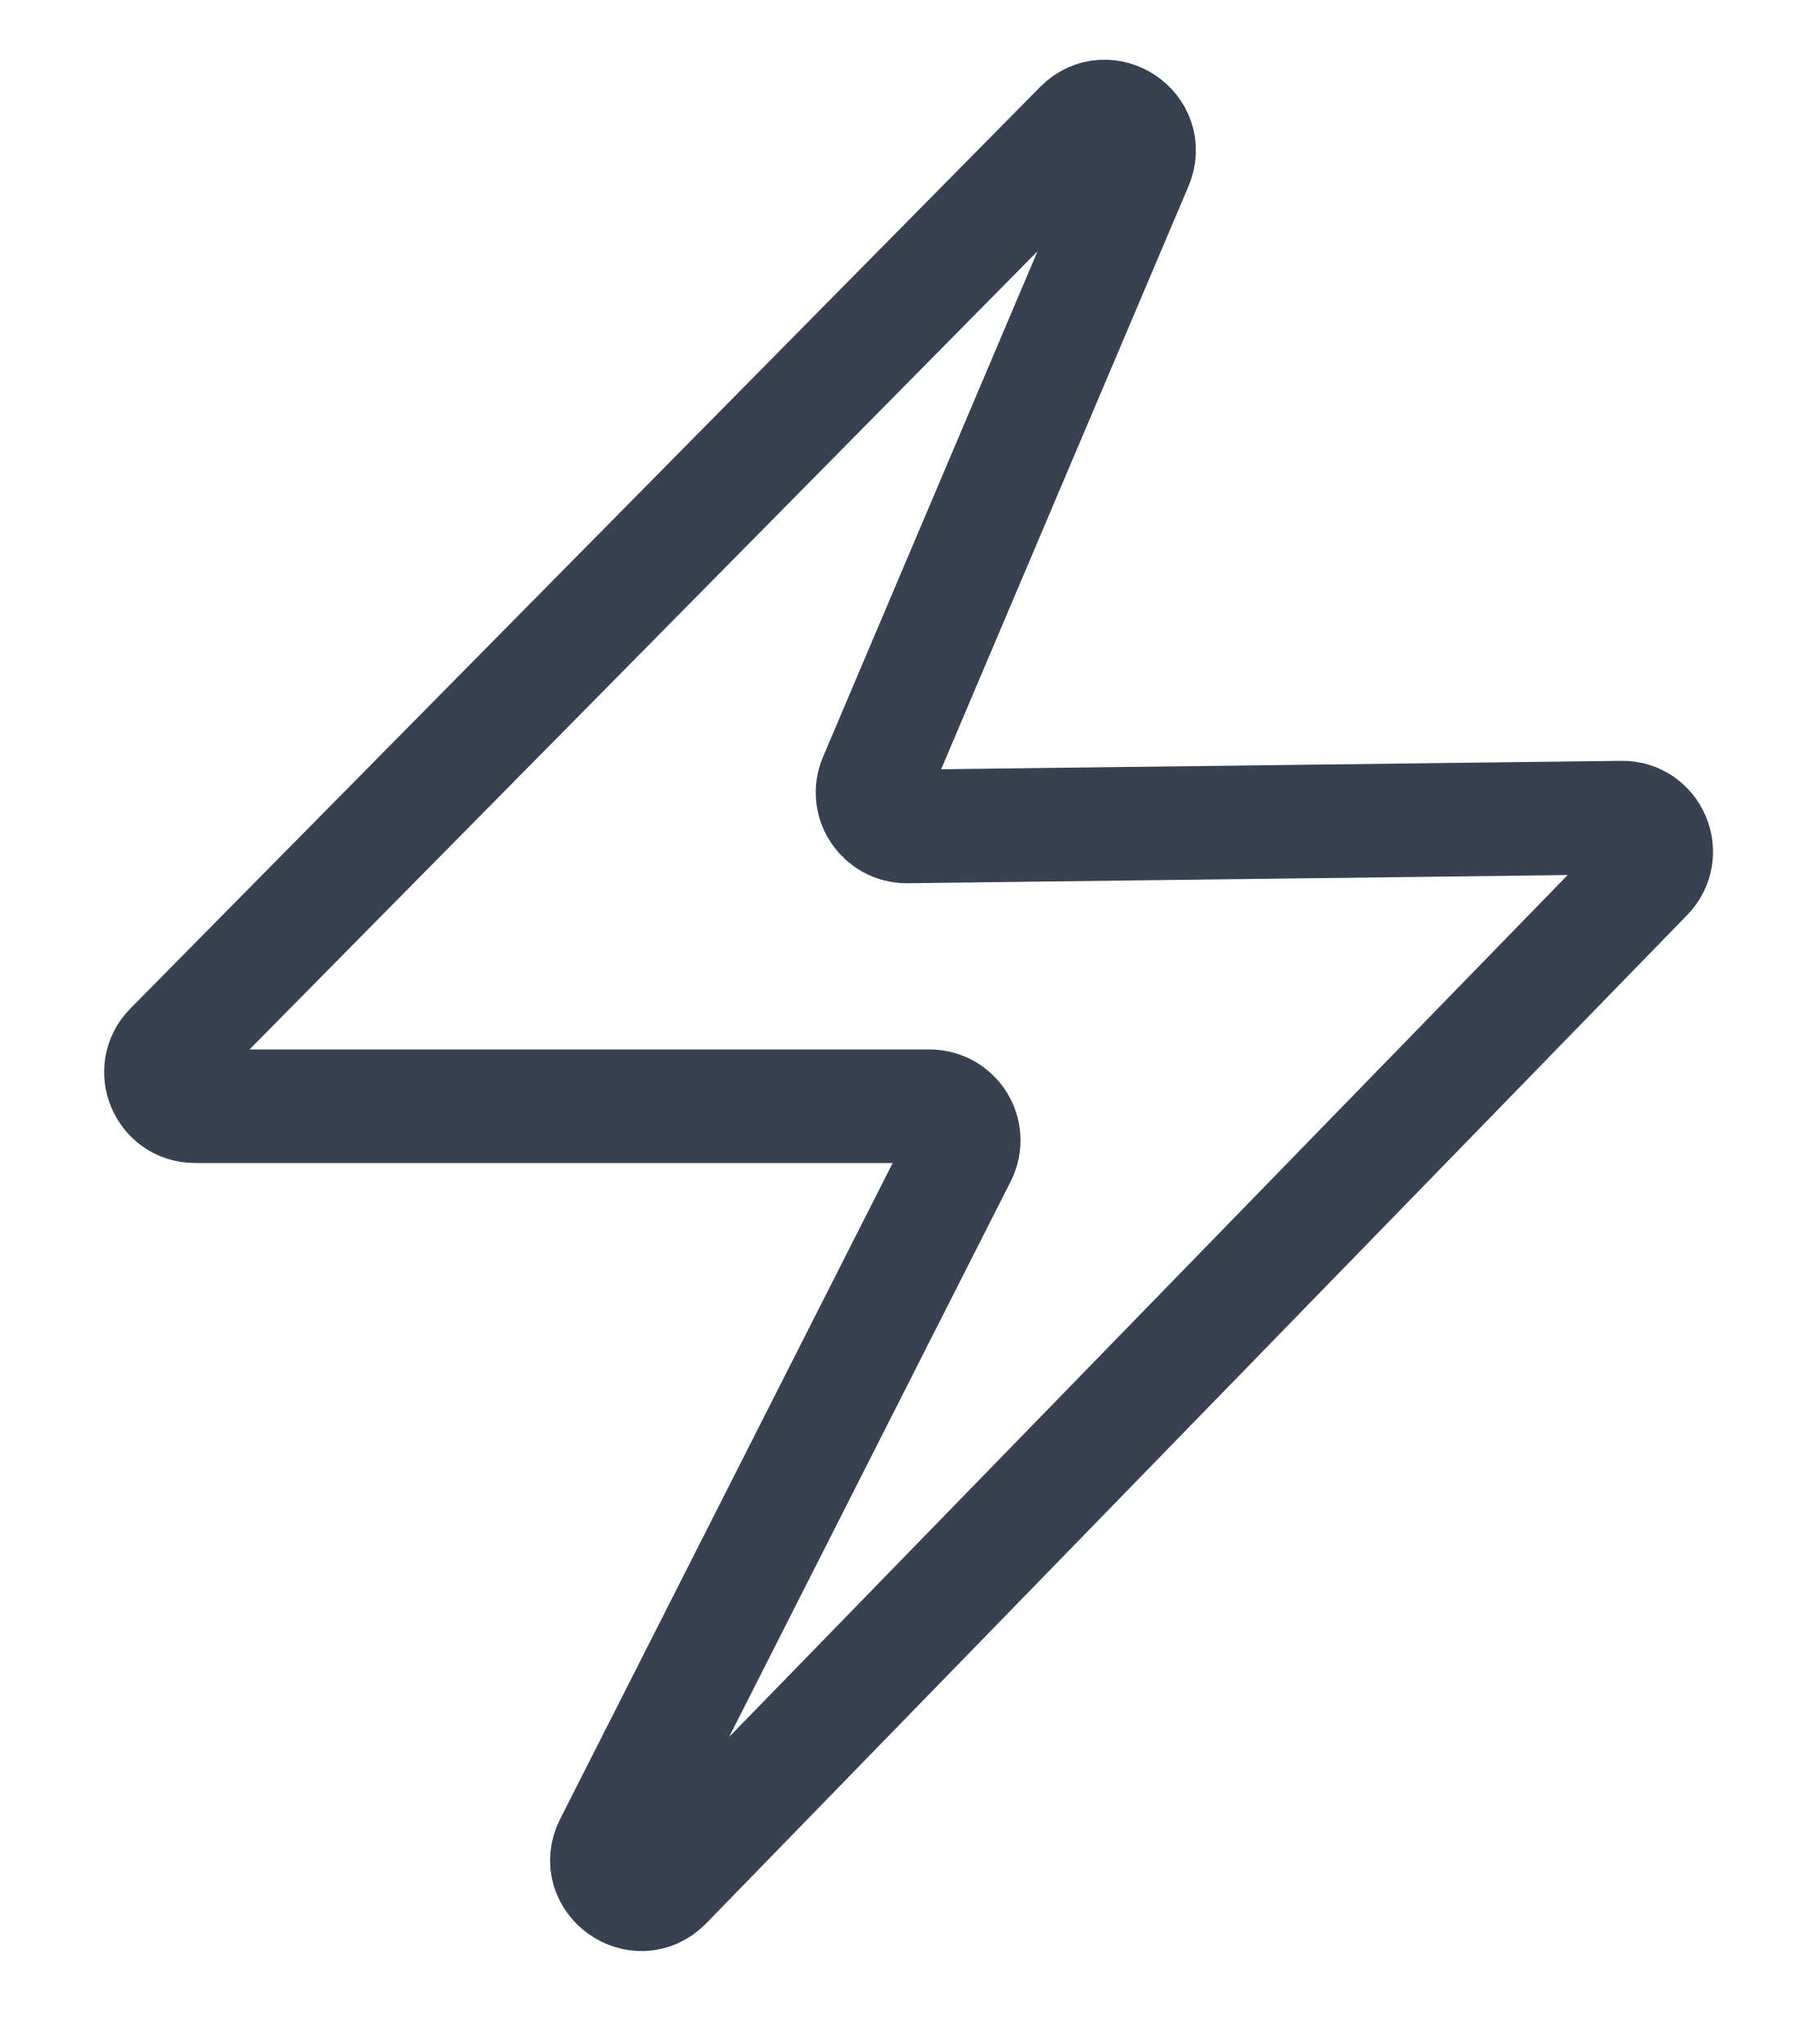
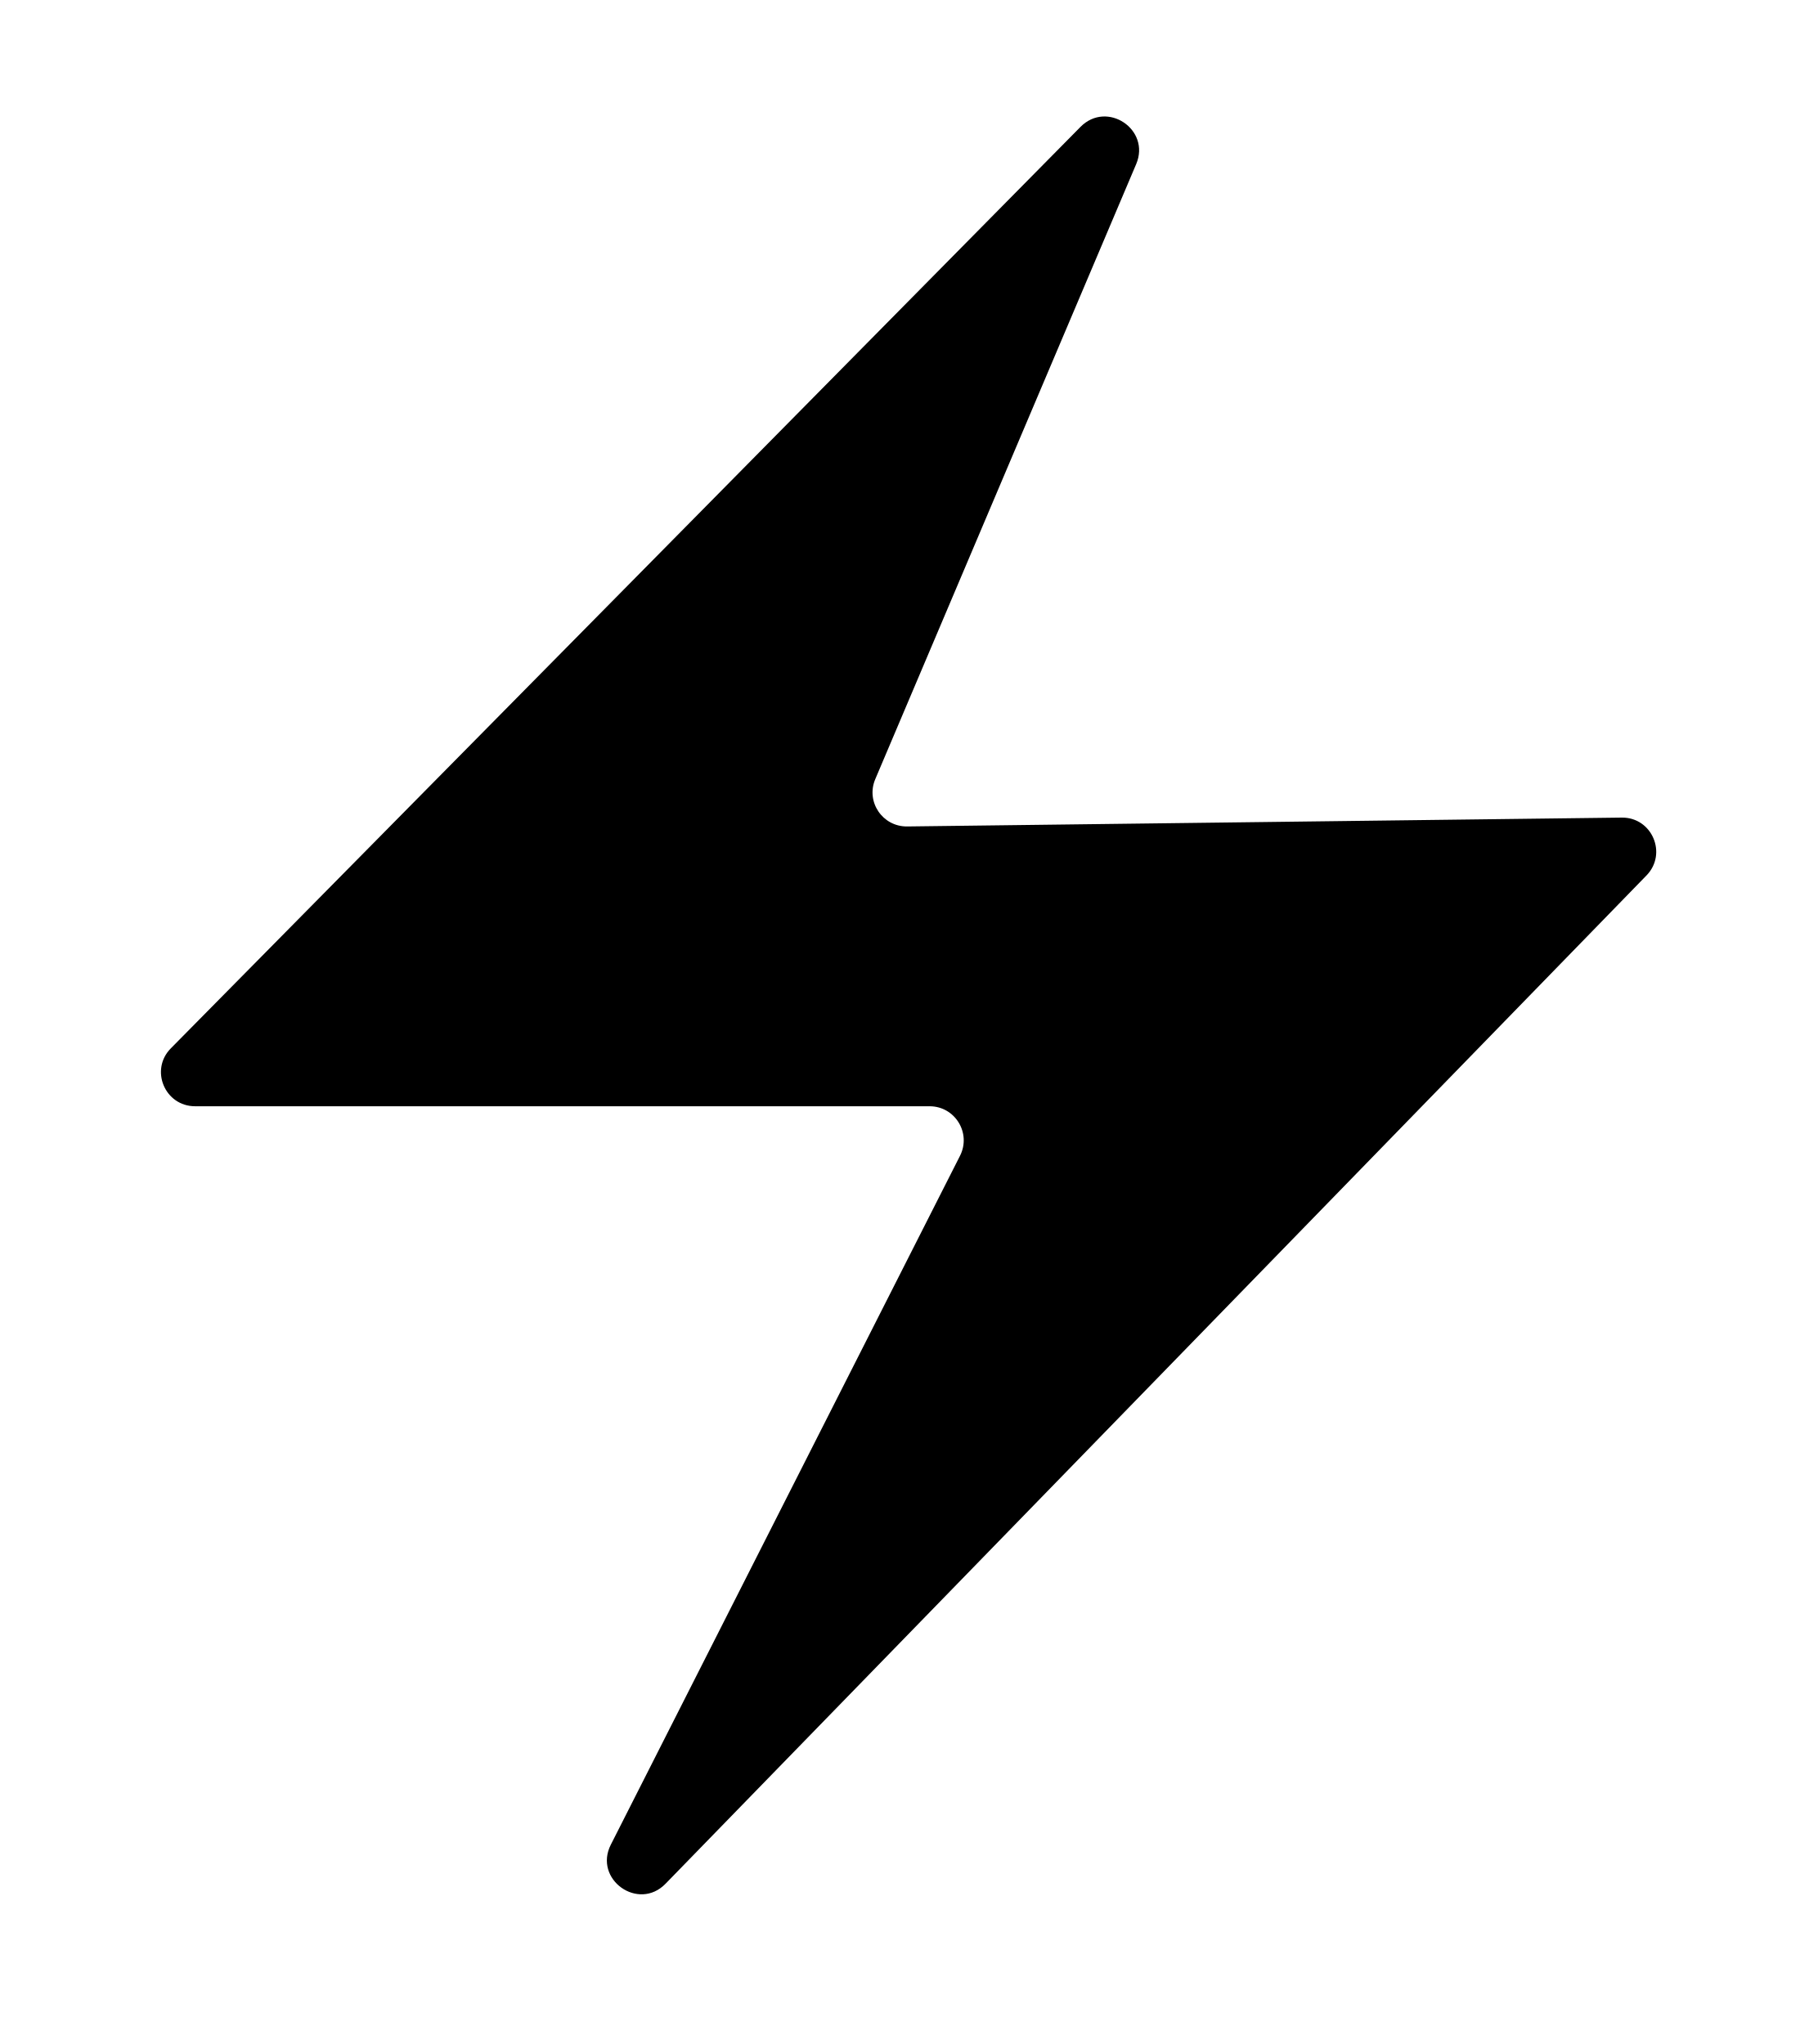
- <svg xmlns="http://www.w3.org/2000/svg" width="16" height="18" viewBox="0 0 16 18" fill="none">
-   <path d="M14.496 7.709L5.86 16.588C5.621 16.835 5.222 16.55 5.378 16.244L8.452 10.178C8.553 9.978 8.408 9.742 8.184 9.742H1.718C1.451 9.742 1.317 9.421 1.504 9.232L9.513 1.117C9.746 0.882 10.132 1.14 10.003 1.445L7.706 6.861C7.621 7.06 7.769 7.28 7.986 7.278L14.277 7.2C14.544 7.196 14.682 7.517 14.496 7.709Z" stroke="#374151" />
+ <svg xmlns="http://www.w3.org/2000/svg" width="16" height="18" viewBox="0 0 16 18" fill="currentColor">
+   <path d="M14.496 7.709L5.86 16.588C5.621 16.835 5.222 16.55 5.378 16.244L8.452 10.178C8.553 9.978 8.408 9.742 8.184 9.742H1.718C1.451 9.742 1.317 9.421 1.504 9.232L9.513 1.117C9.746 0.882 10.132 1.14 10.003 1.445L7.706 6.861C7.621 7.06 7.769 7.28 7.986 7.278L14.277 7.2C14.544 7.196 14.682 7.517 14.496 7.709Z" fill="currentColor" />
</svg>
